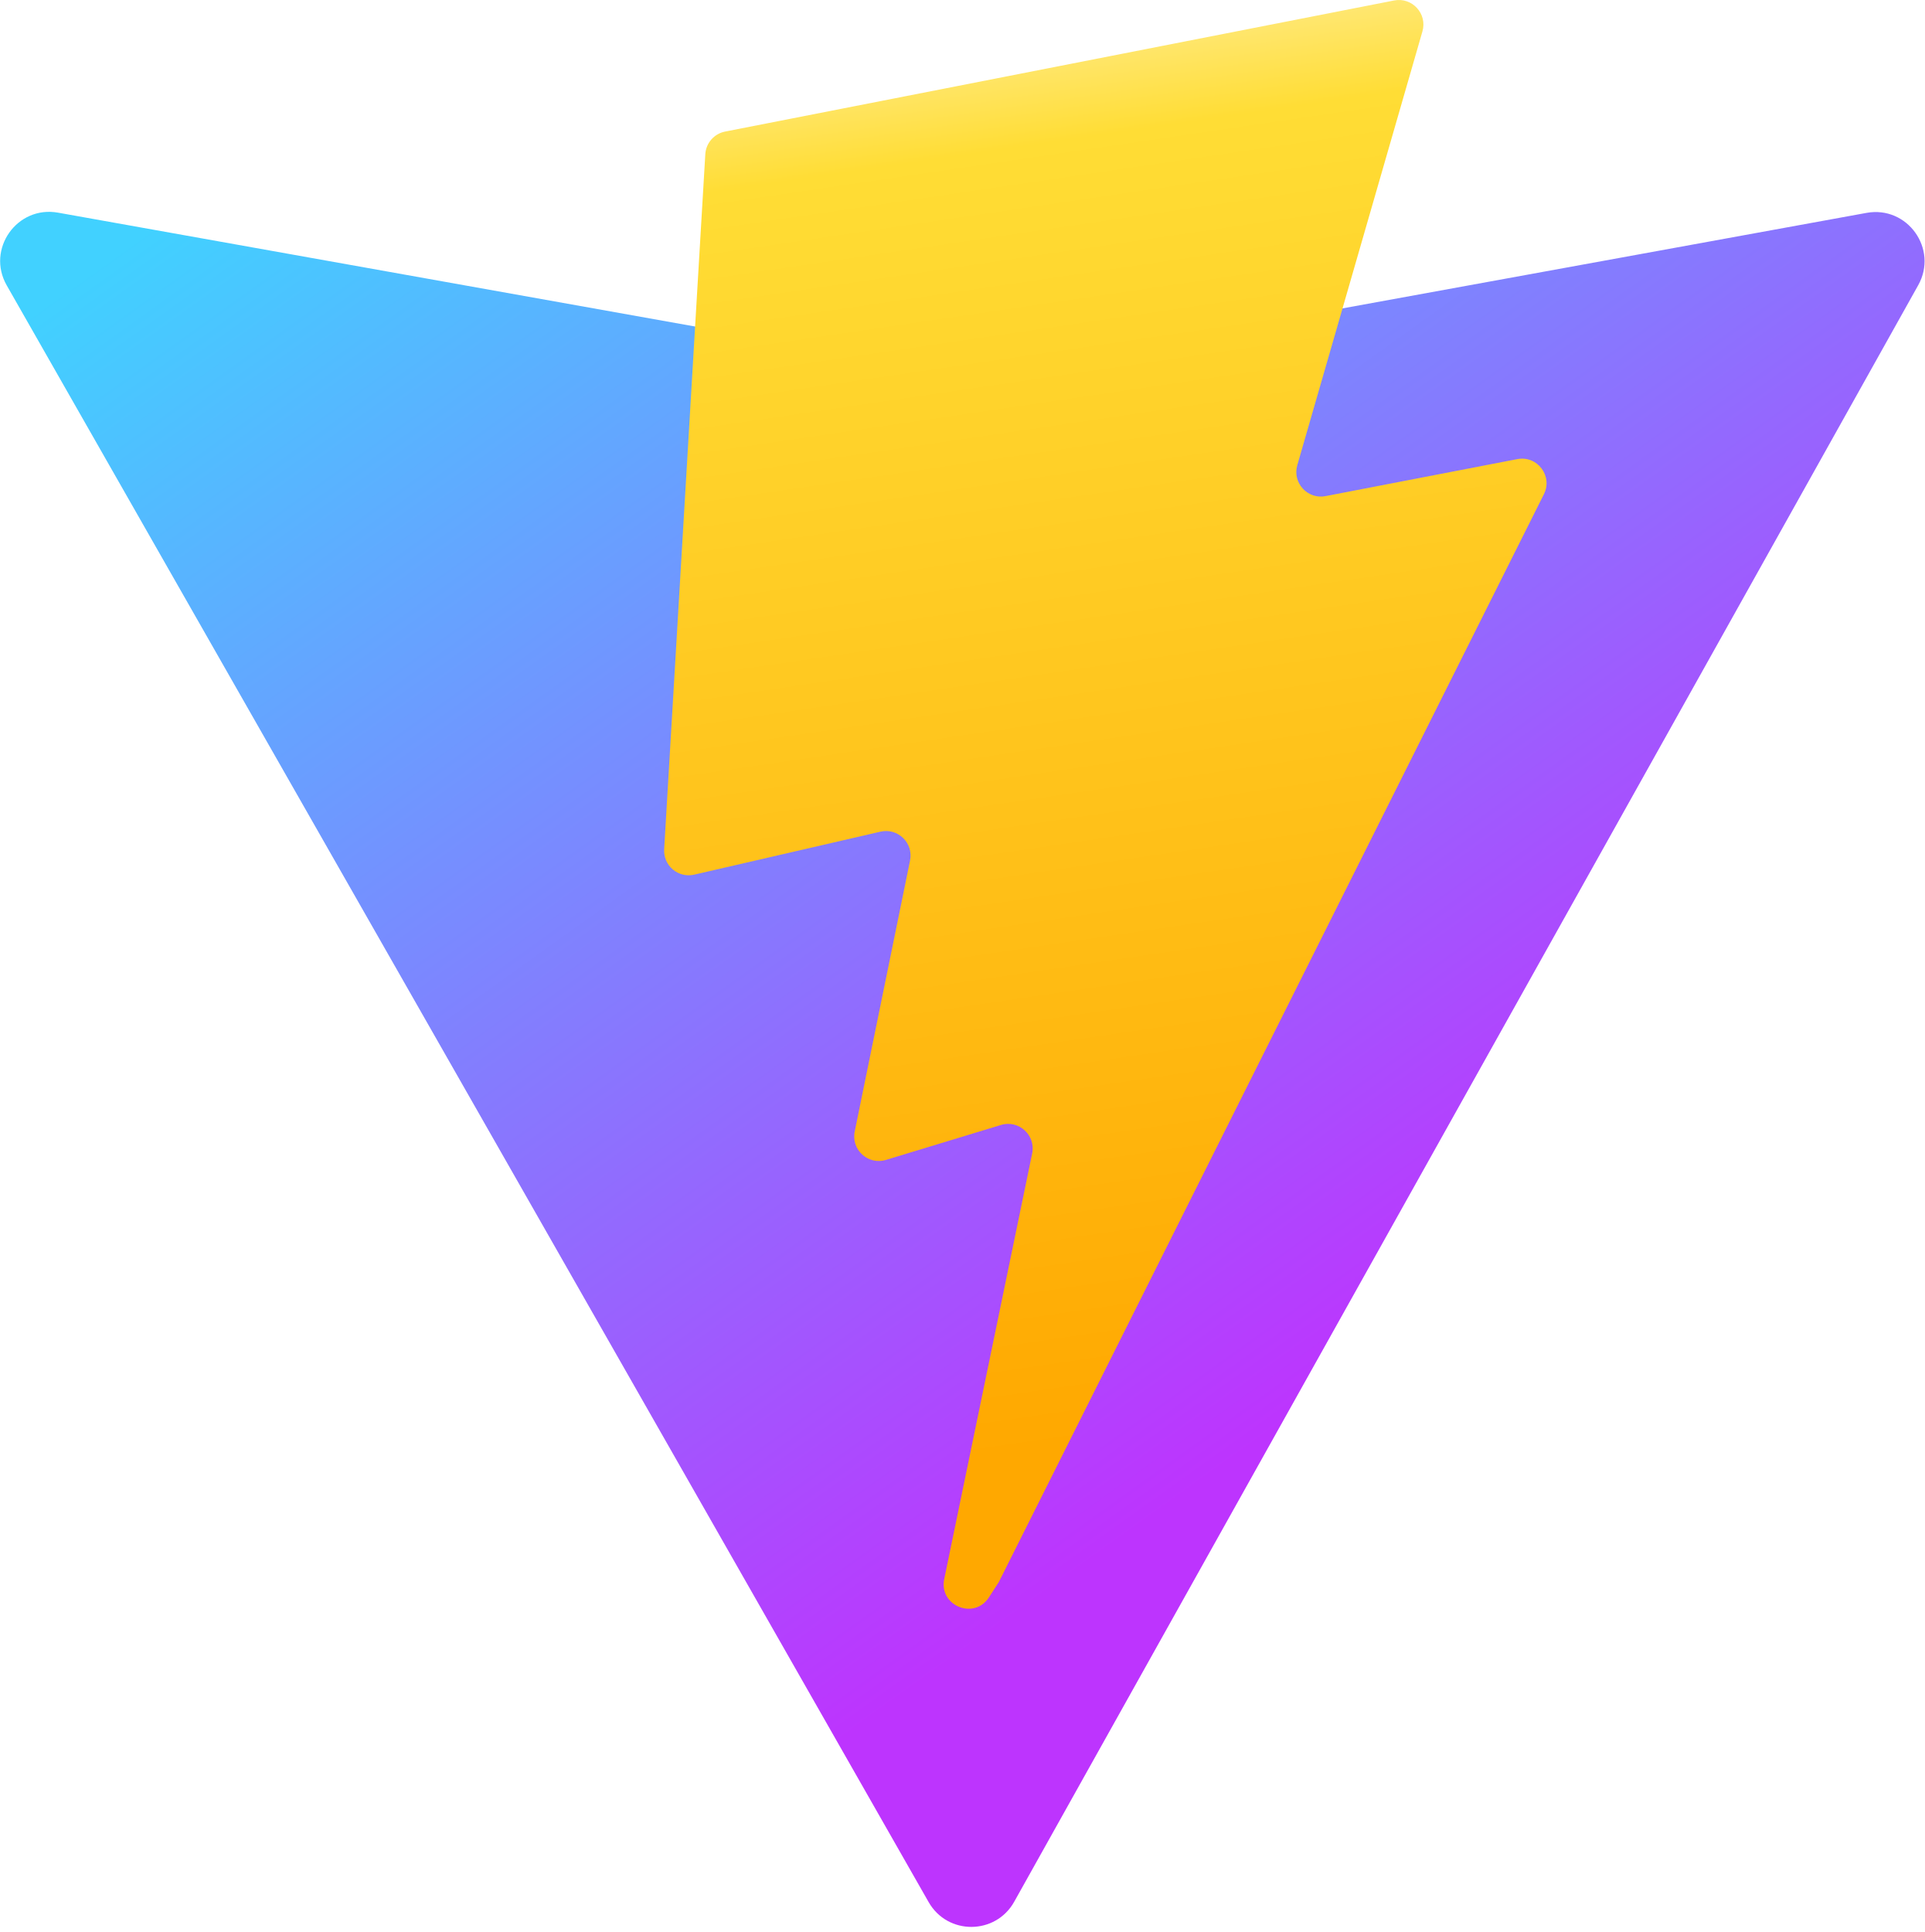
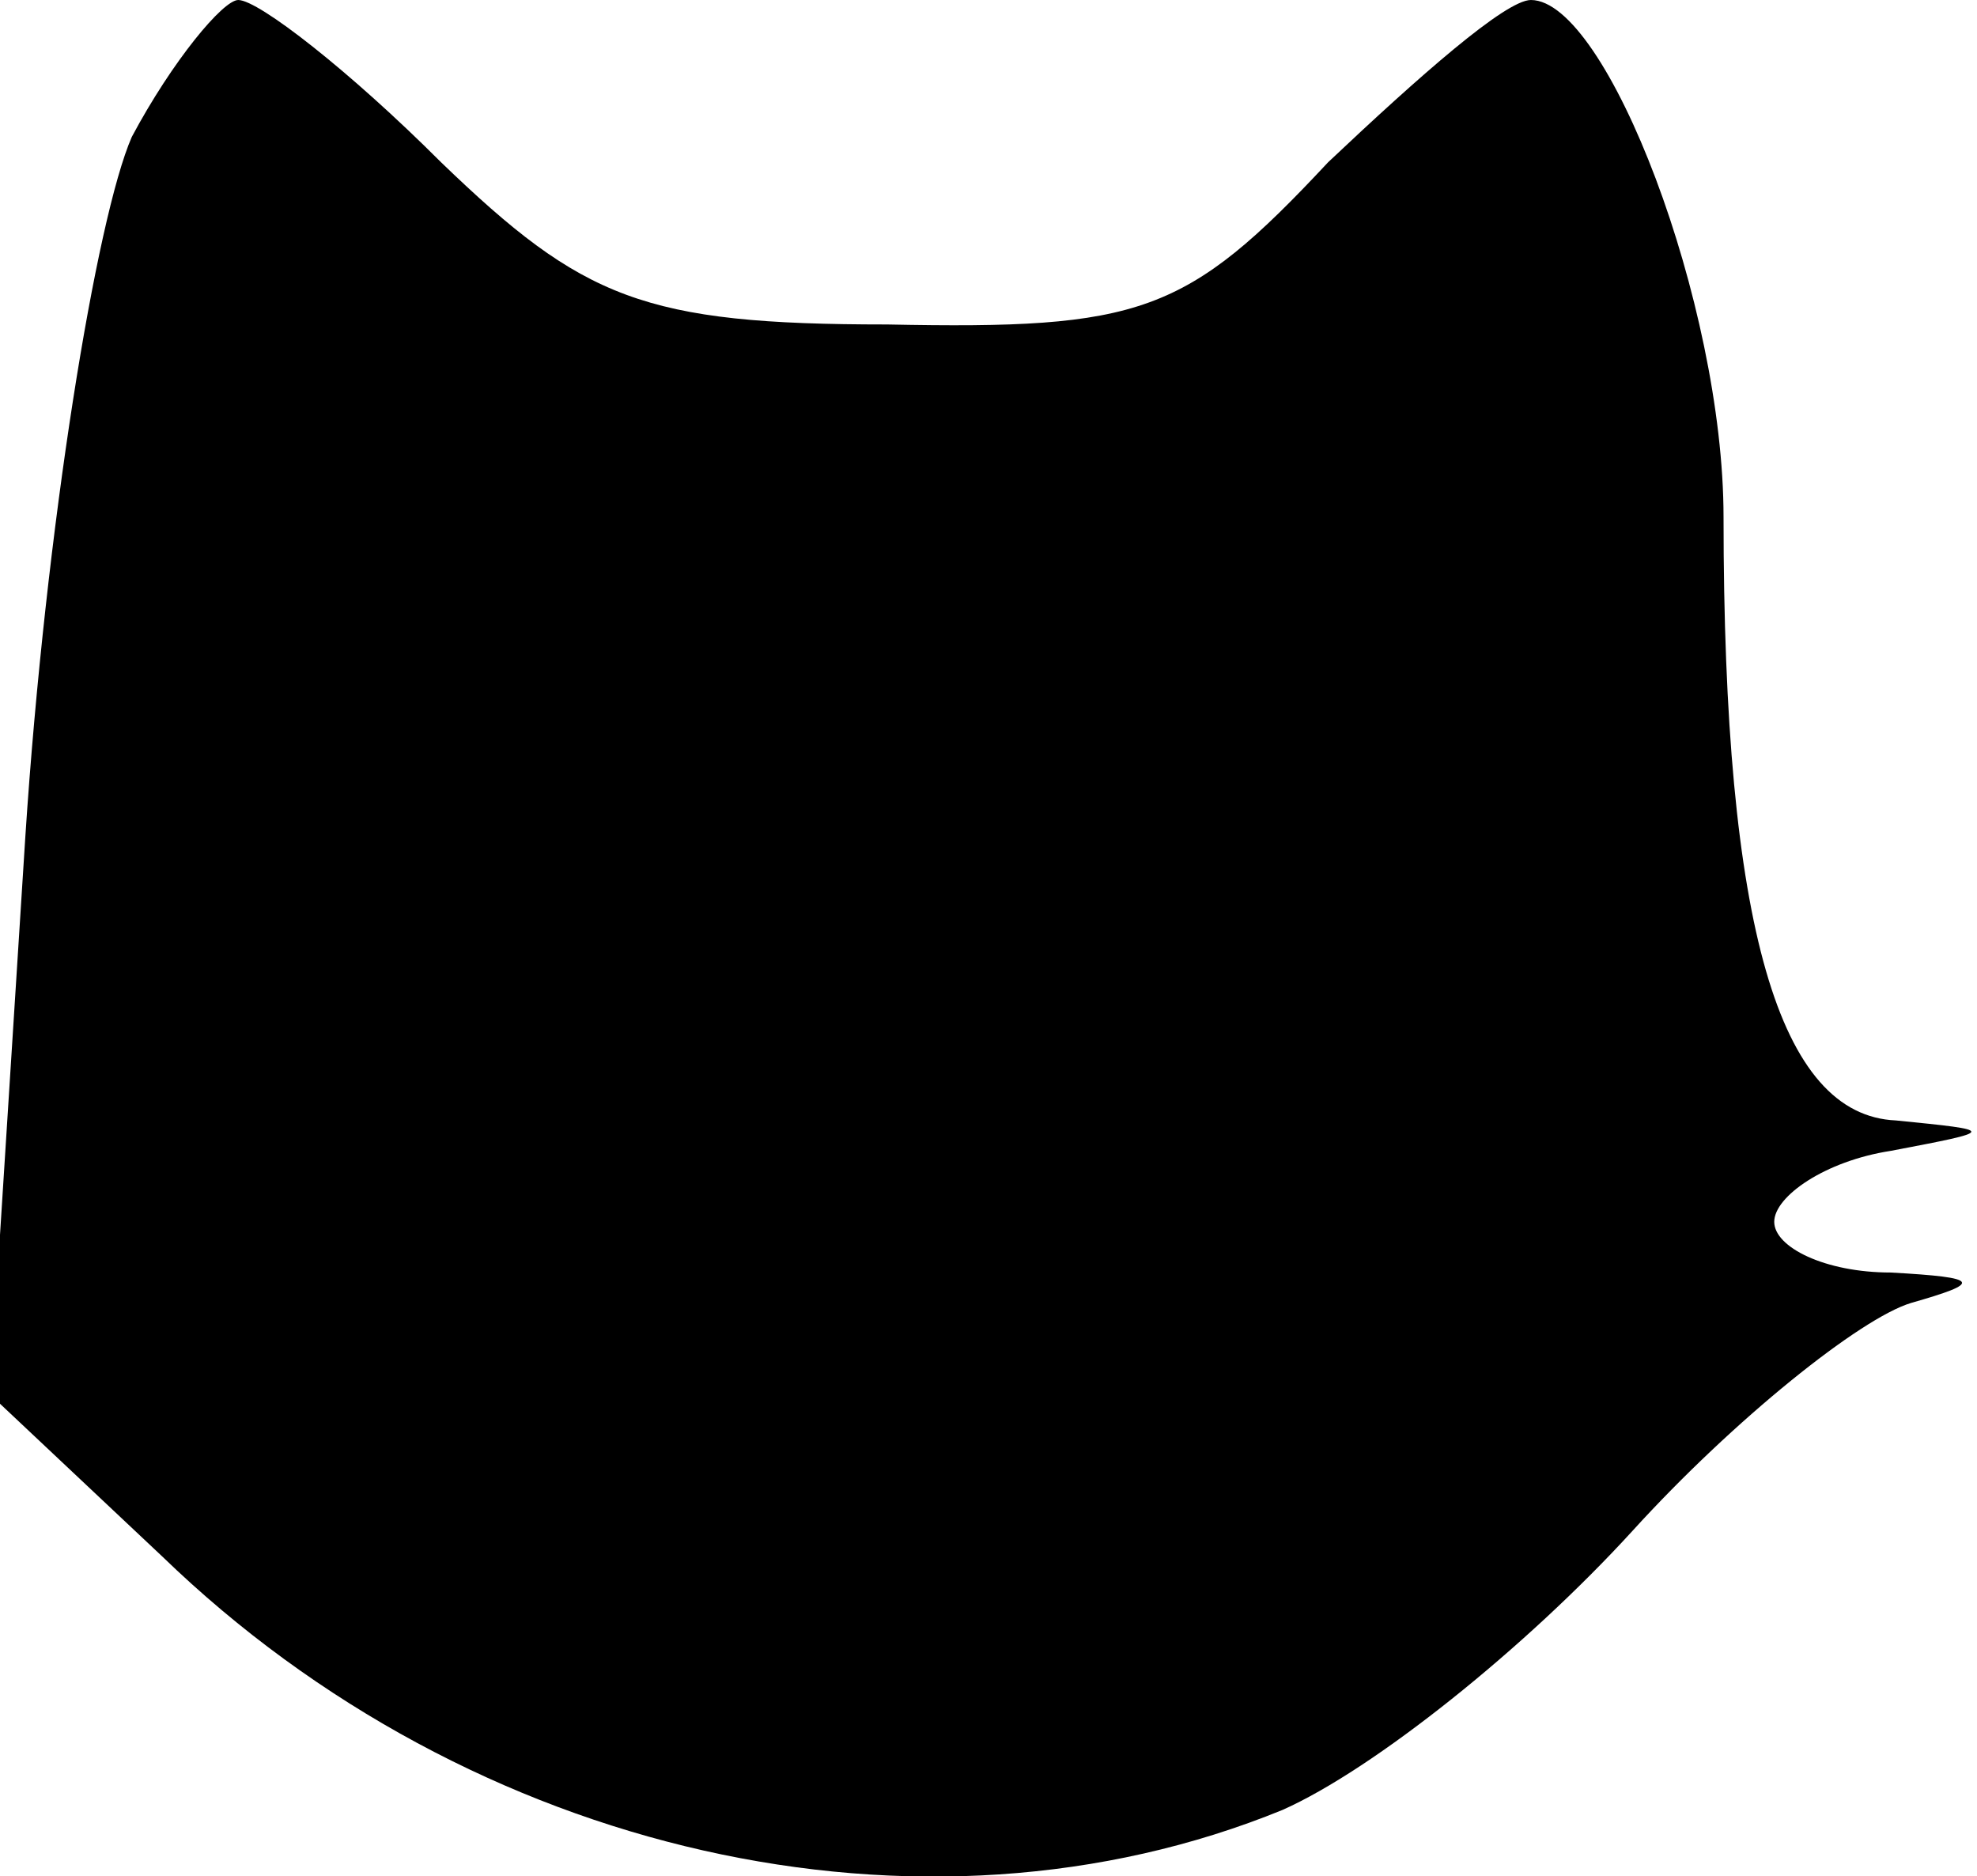
- <svg xmlns="http://www.w3.org/2000/svg" aria-hidden="true" role="img" class="iconify iconify--logos" width="31.88" height="32" preserveAspectRatio="xMidYMid meet" viewBox="0 0 256 257">
-   <defs>
-     <linearGradient id="IconifyId1813088fe1fbc01fb466" x1="-.828%" x2="57.636%" y1="7.652%" y2="78.411%">
-       <stop offset="0%" stop-color="#41D1FF" />
-       <stop offset="100%" stop-color="#BD34FE" />
-     </linearGradient>
-     <linearGradient id="IconifyId1813088fe1fbc01fb467" x1="43.376%" x2="50.316%" y1="2.242%" y2="89.03%">
-       <stop offset="0%" stop-color="#FFEA83" />
-       <stop offset="8.333%" stop-color="#FFDD35" />
-       <stop offset="100%" stop-color="#FFA800" />
-     </linearGradient>
-   </defs>
-   <path fill="url(#IconifyId1813088fe1fbc01fb466)" d="M255.153 37.938L134.897 252.976c-2.483 4.44-8.862 4.466-11.382.048L.875 37.958c-2.746-4.814 1.371-10.646 6.827-9.67l120.385 21.517a6.537 6.537 0 0 0 2.322-.004l117.867-21.483c5.438-.991 9.574 4.796 6.877 9.62Z" />
-   <path fill="url(#IconifyId1813088fe1fbc01fb467)" d="M185.432.063L96.44 17.501a3.268 3.268 0 0 0-2.634 3.014l-5.474 92.456a3.268 3.268 0 0 0 3.997 3.378l24.777-5.718c2.318-.535 4.413 1.507 3.936 3.838l-7.361 36.047c-.495 2.426 1.782 4.5 4.151 3.78l15.304-4.649c2.372-.72 4.652 1.36 4.15 3.788l-11.698 56.621c-.732 3.542 3.979 5.473 5.943 2.437l1.313-2.028l72.516-144.72c1.215-2.423-.88-5.186-3.54-4.672l-25.505 4.922c-2.396.462-4.435-1.77-3.759-4.114l16.646-57.705c.677-2.35-1.37-4.583-3.769-4.113Z" />
+ <svg xmlns="http://www.w3.org/2000/svg" version="1.0" width="39pt" height="37pt" viewBox="0 0 39 37" preserveAspectRatio="xMidYMid meet">
+   <g transform="translate(0,37) scale(0.1,-0.1)" fill="#000000" stroke="none">
+     <path d="M26 343 c-7 -16 -17 -77 -21 -138 l-7 -110 34 -32 c61 -59 150 -79 221 -50 18 8 48 32 69 55 20 22 45 42 55 45 14 4 14 5 -4 6 -13 0 -23 5 -23 10 0 5 10 12 23 14 21 4 21 4 1 6 -23 1 -34 38 -34 119 0 42 -23 102 -38 102 -5 0 -22 -15 -40 -32 -28 -30 -37 -33 -87 -32 -48 0 -60 5 -88 32 -18 18 -36 32 -40 32 -3 0 -13 -12 -21 -27z" />
+   </g>
</svg>
